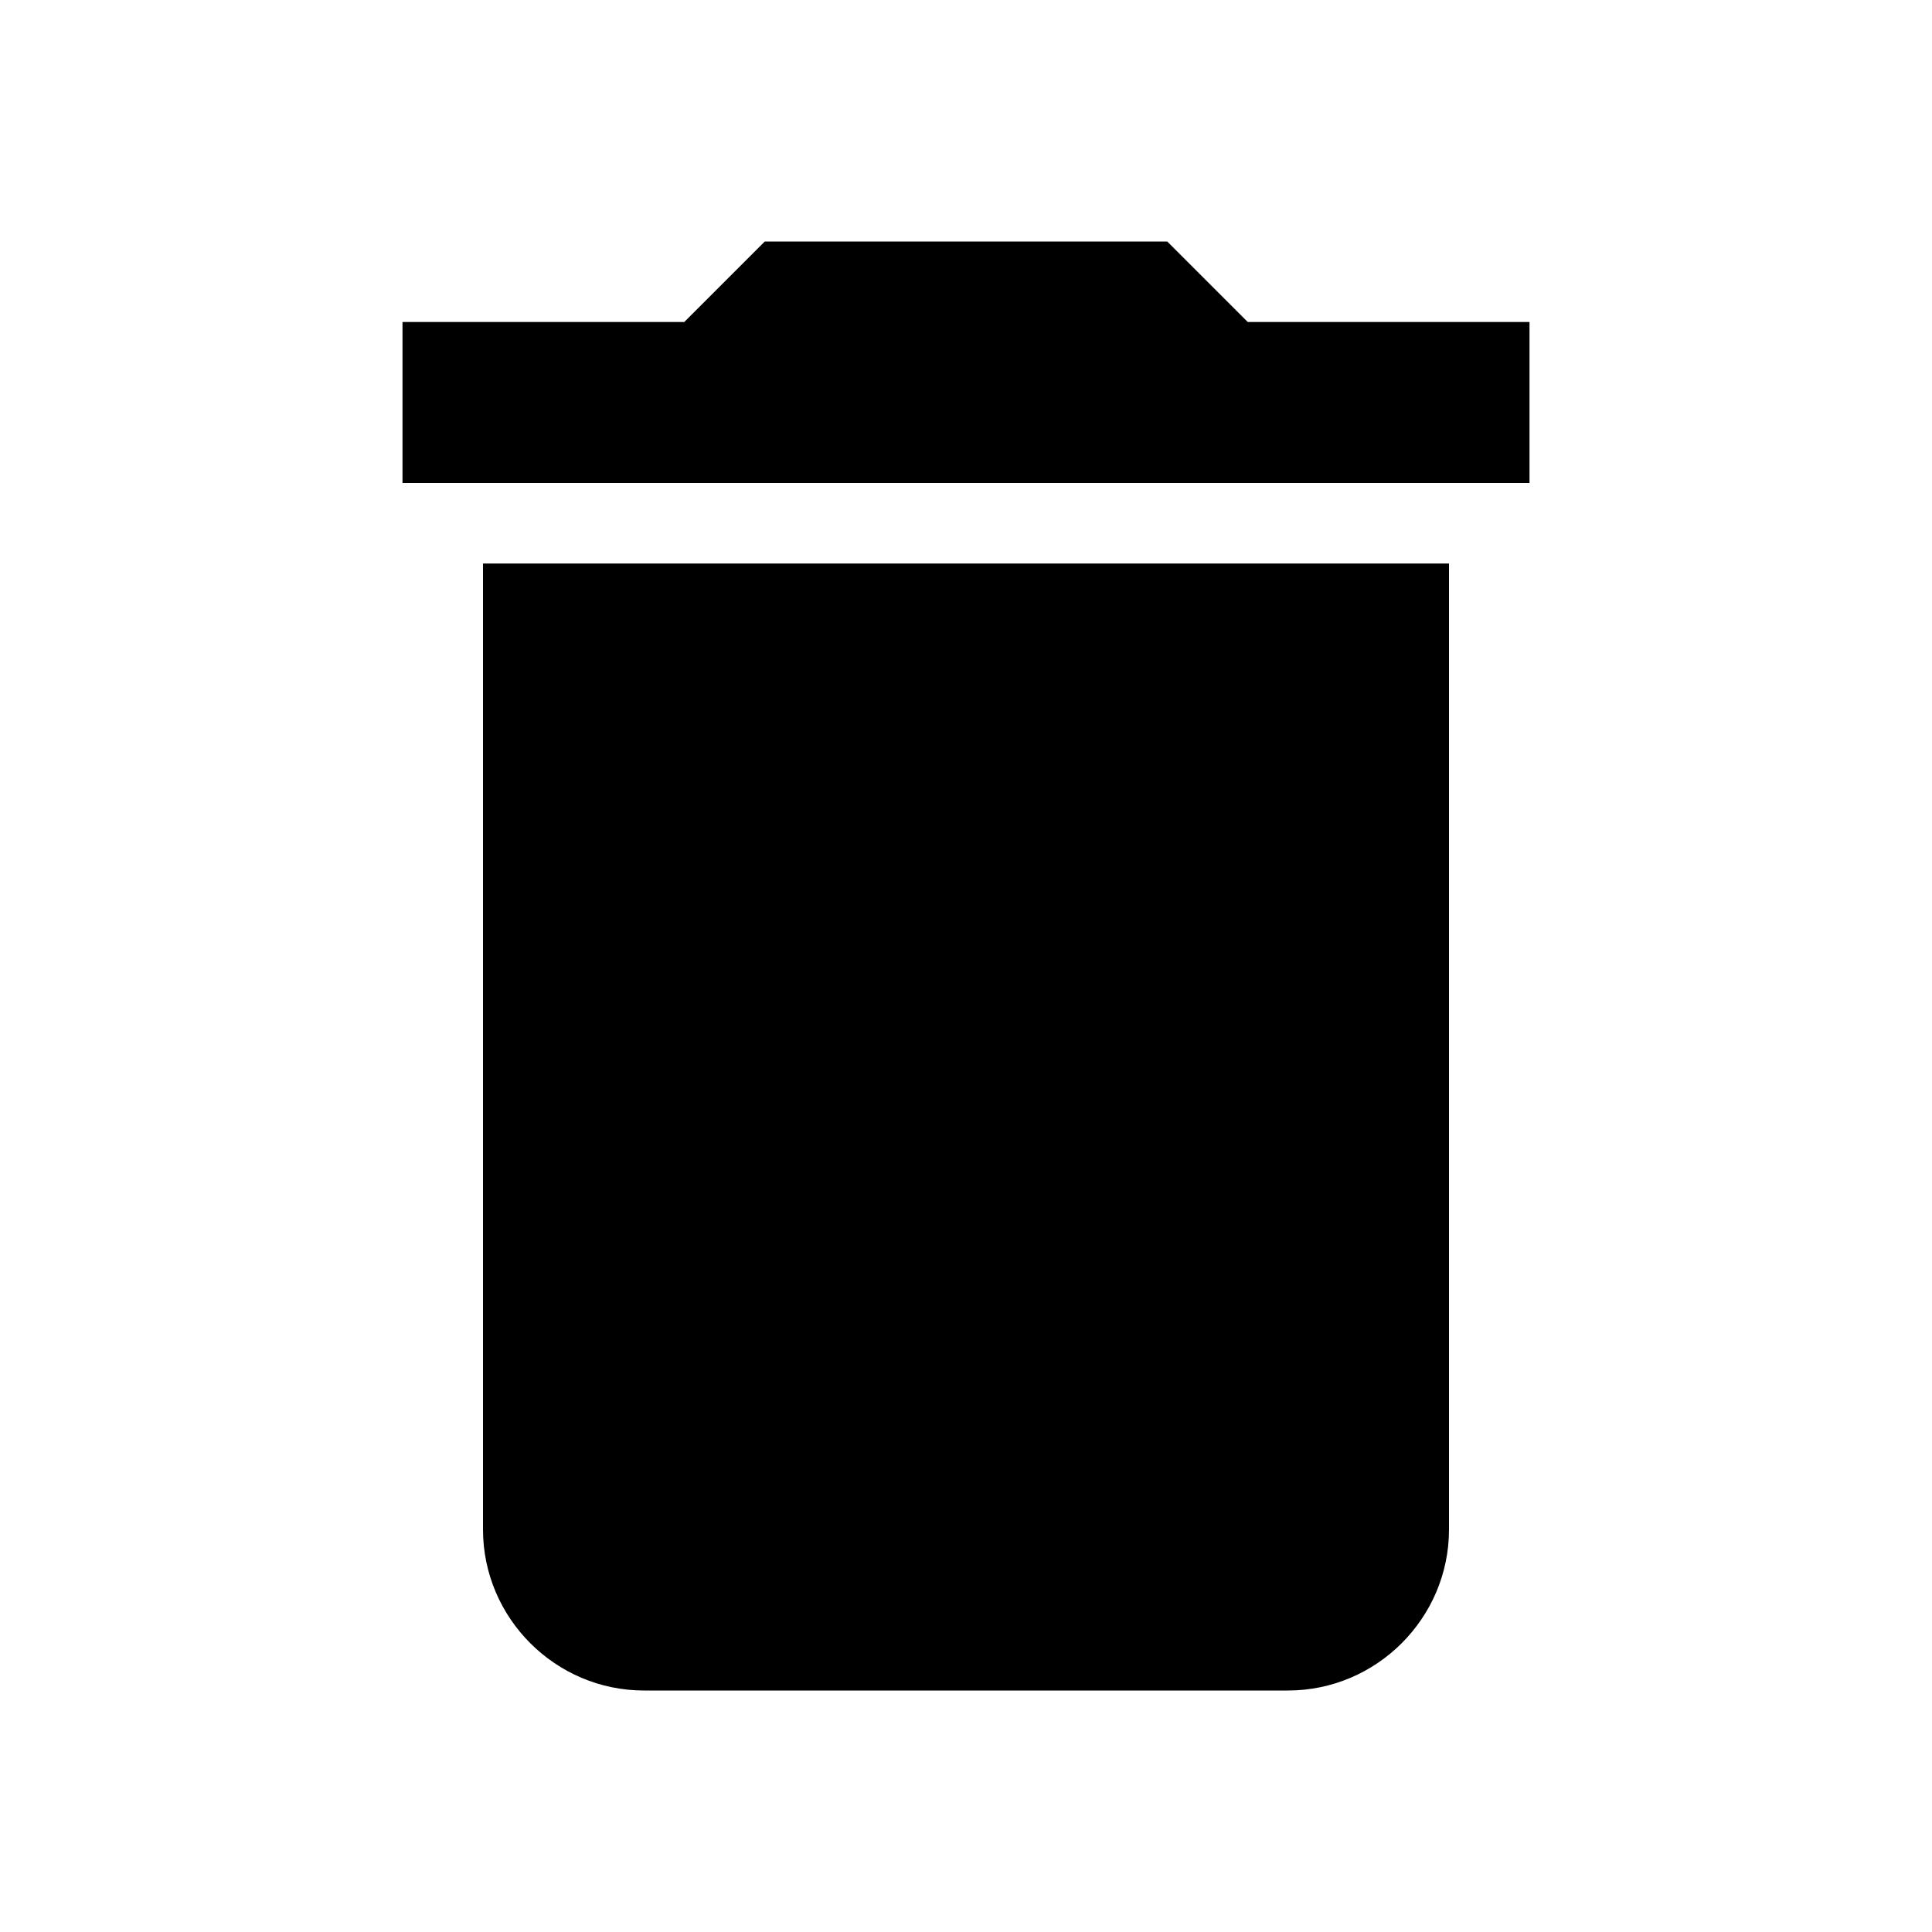
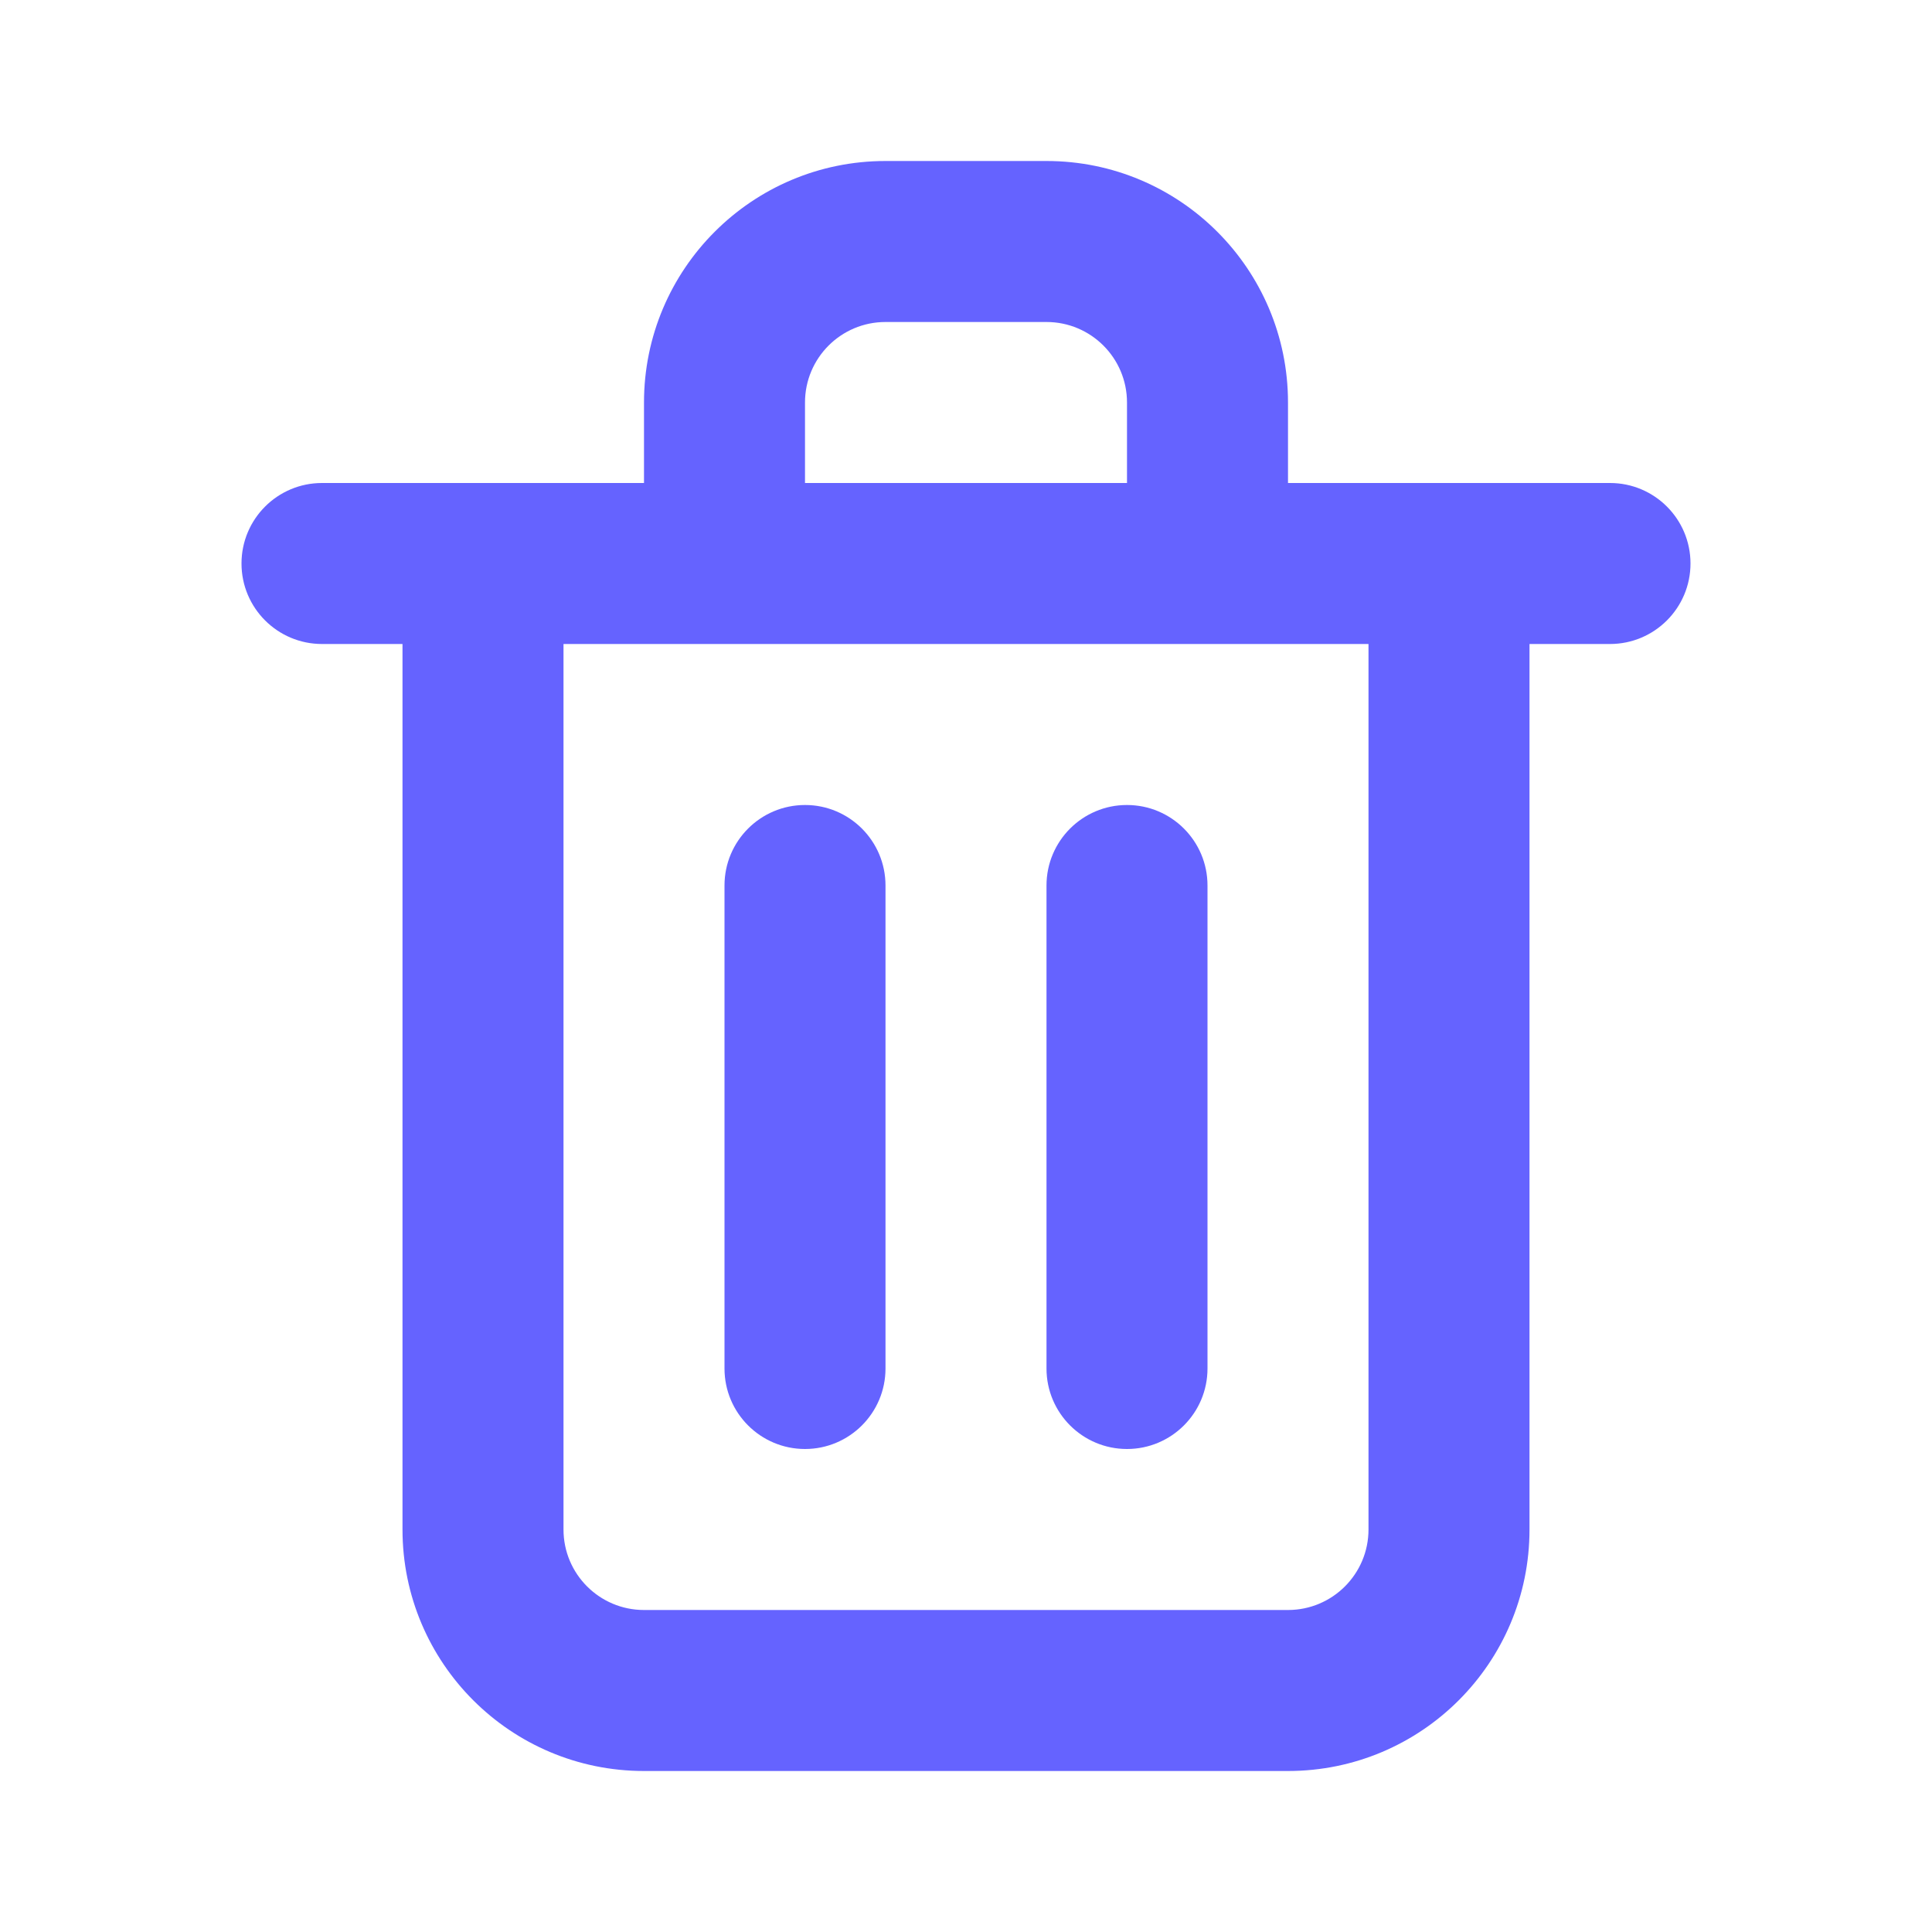
- <svg xmlns="http://www.w3.org/2000/svg" viewBox="0 0 24 24" fill="black" width="18px" height="18px">
-   <path d="M0 0h24v24H0z" fill="none" />
-   <path d="M6 19c0 1.1.9 2 2 2h8c1.1 0 2-.9 2-2V7H6v12zM19 4h-3.5l-1-1h-5l-1 1H5v2h14V4z" />
+ <svg xmlns="http://www.w3.org/2000/svg" viewBox="0 0 24 24">
+   <path fill="#6563ff" d="M10,18a1,1,0,0,0,1-1V11a1,1,0,0,0-2,0v6A1,1,0,0,0,10,18ZM20,6H16V5a3,3,0,0,0-3-3H11A3,3,0,0,0,8,5V6H4A1,1,0,0,0,4,8H5V19a3,3,0,0,0,3,3h8a3,3,0,0,0,3-3V8h1a1,1,0,0,0,0-2ZM10,5a1,1,0,0,1,1-1h2a1,1,0,0,1,1,1V6H10Zm7,14a1,1,0,0,1-1,1H8a1,1,0,0,1-1-1V8H17Zm-3-1a1,1,0,0,0,1-1V11a1,1,0,0,0-2,0v6A1,1,0,0,0,14,18Z" />
</svg>
